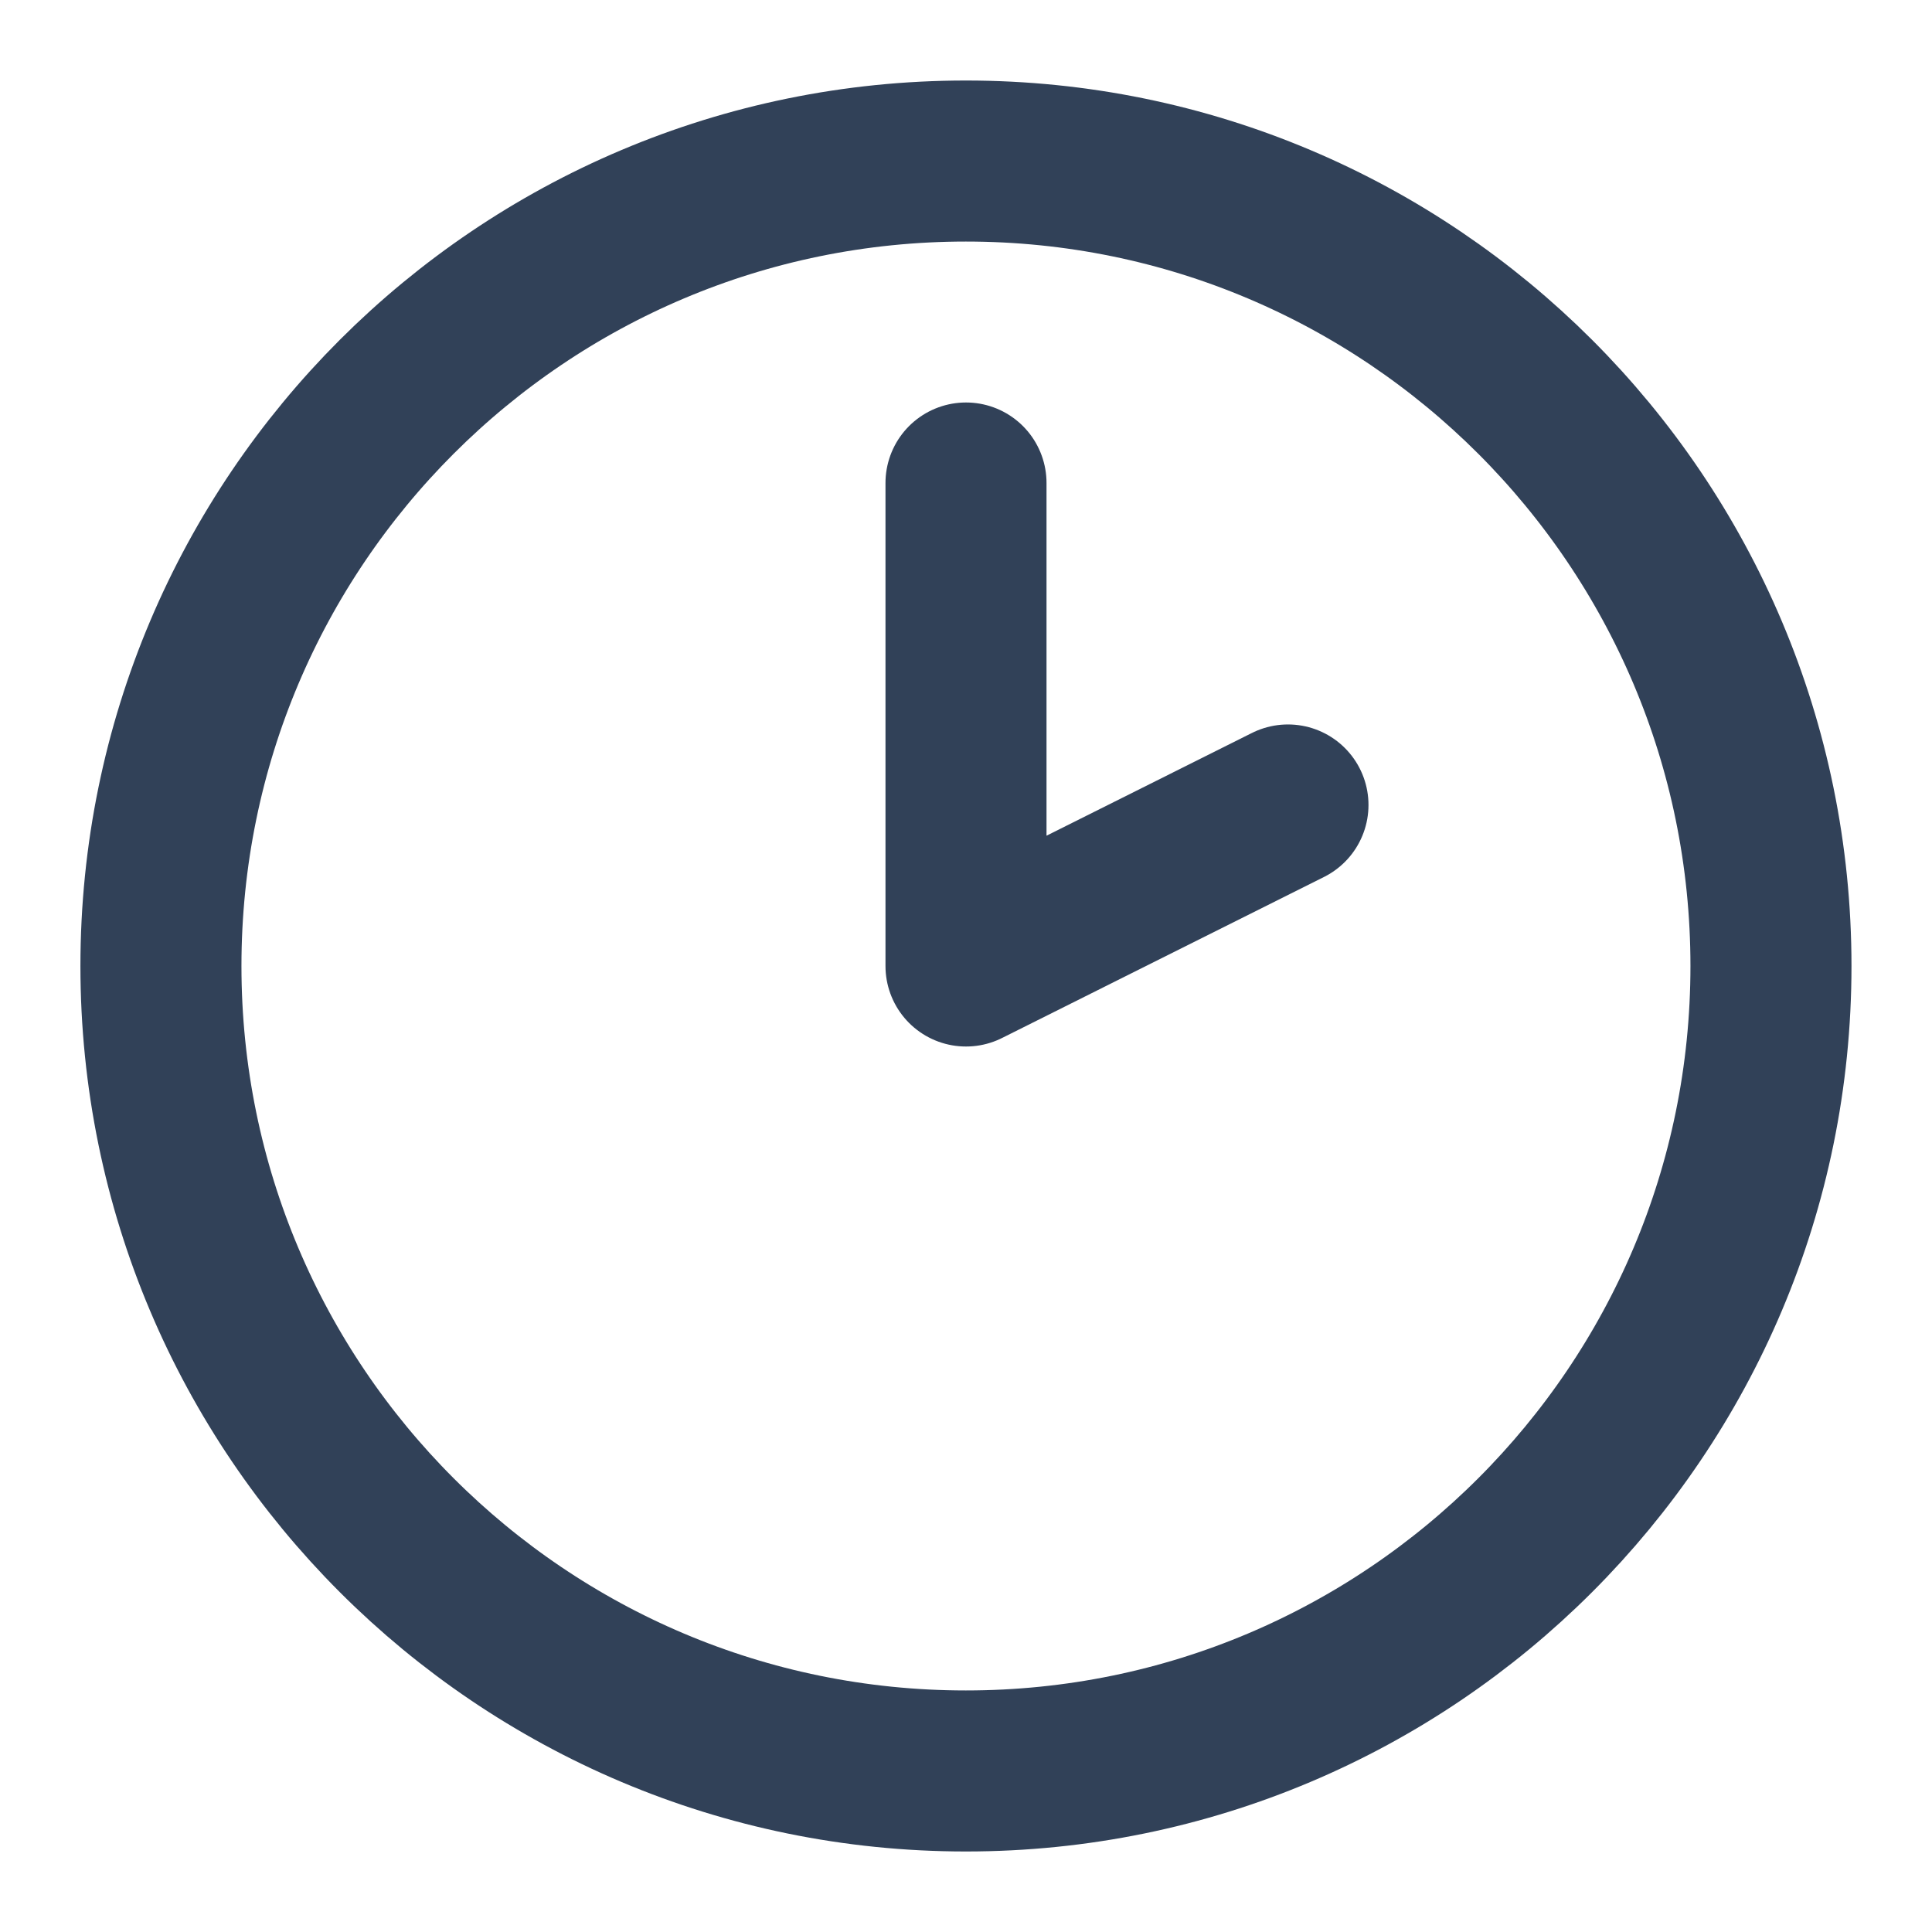
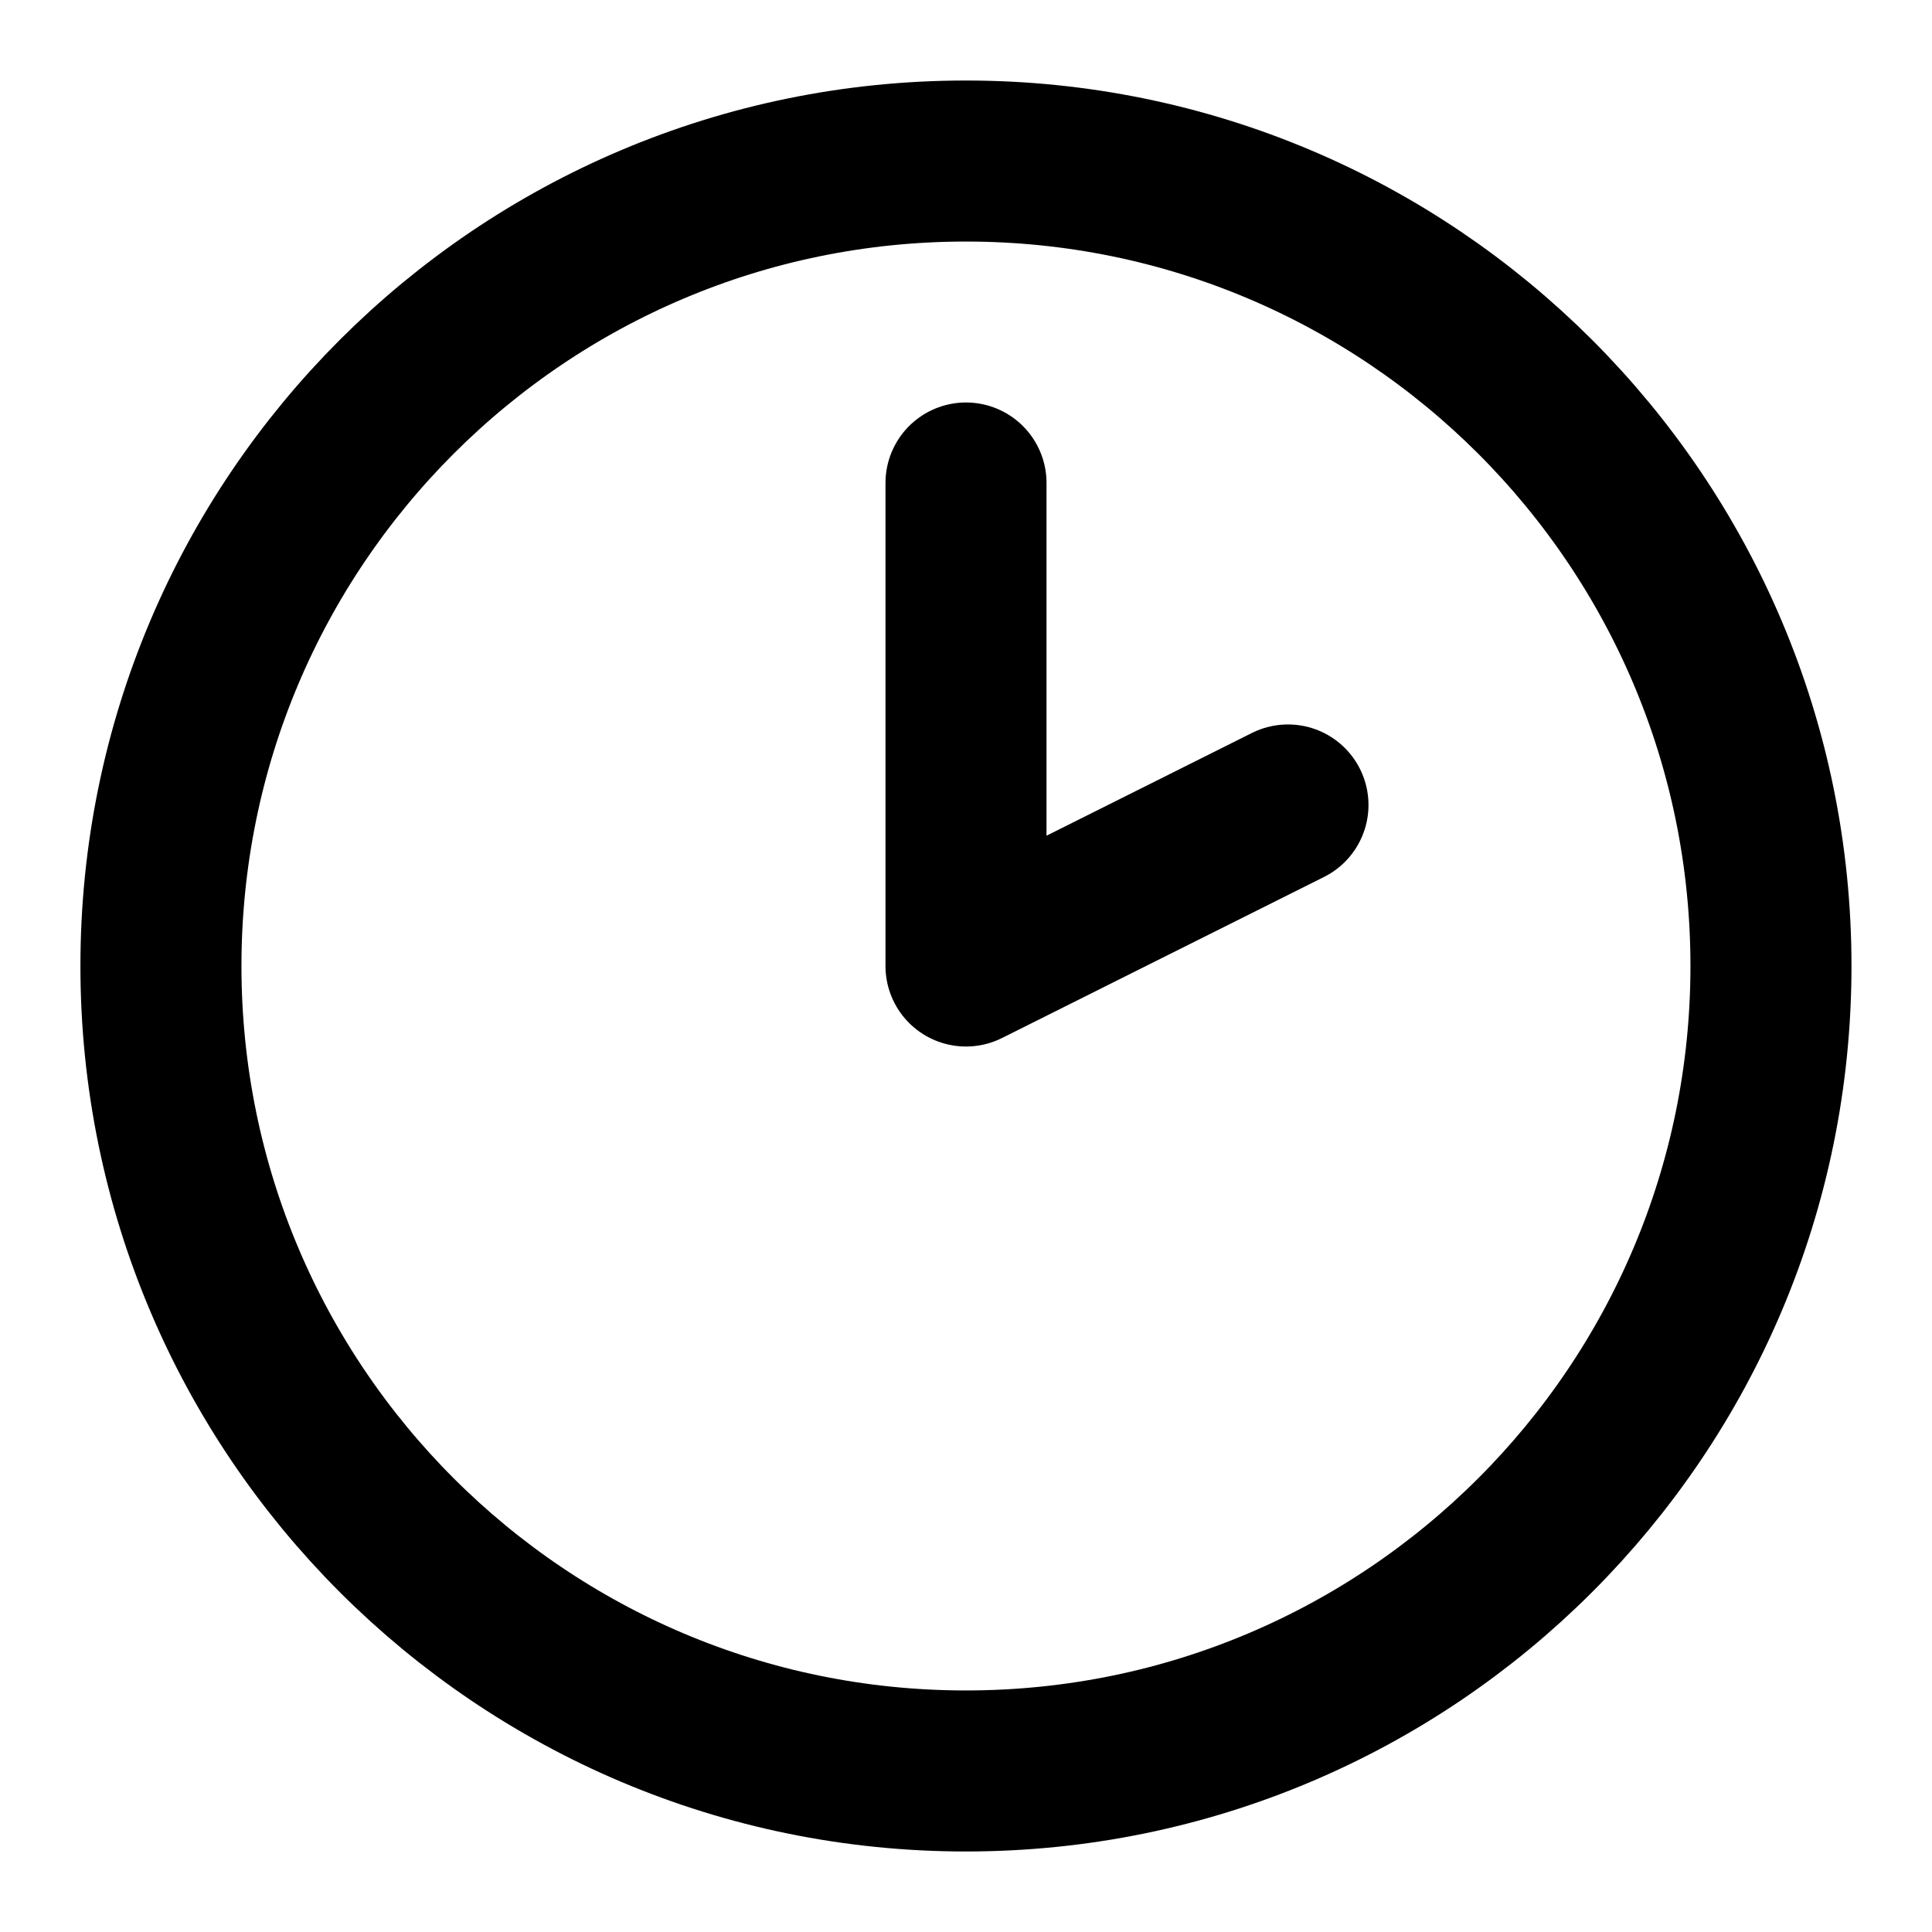
<svg xmlns="http://www.w3.org/2000/svg" viewBox="0 0 20 20" fill="none">
-   <path d="M9.999 18.333C14.602 18.333 18.333 14.602 18.333 10C18.333 5.398 14.602 1.667 9.999 1.667C5.397 1.667 1.666 5.398 1.666 10C1.666 14.602 5.397 18.333 9.999 18.333Z" stroke="#314158" stroke-width="1.667" stroke-linecap="round" stroke-linejoin="round" />
-   <path d="M10 5V10L13.333 8.333" stroke="#314158" stroke-width="1.667" stroke-linecap="round" stroke-linejoin="round" />
+   <path d="M9.999 18.333C14.602 18.333 18.333 14.602 18.333 10C18.333 5.398 14.602 1.667 9.999 1.667C5.397 1.667 1.666 5.398 1.666 10C1.666 14.602 5.397 18.333 9.999 18.333Z" stroke="currentColor" stroke-width="1.667" stroke-linecap="round" stroke-linejoin="round" />
+   <path d="M10 5V10L13.333 8.333" stroke="currentColor" stroke-width="1.667" stroke-linecap="round" stroke-linejoin="round" />
</svg>
